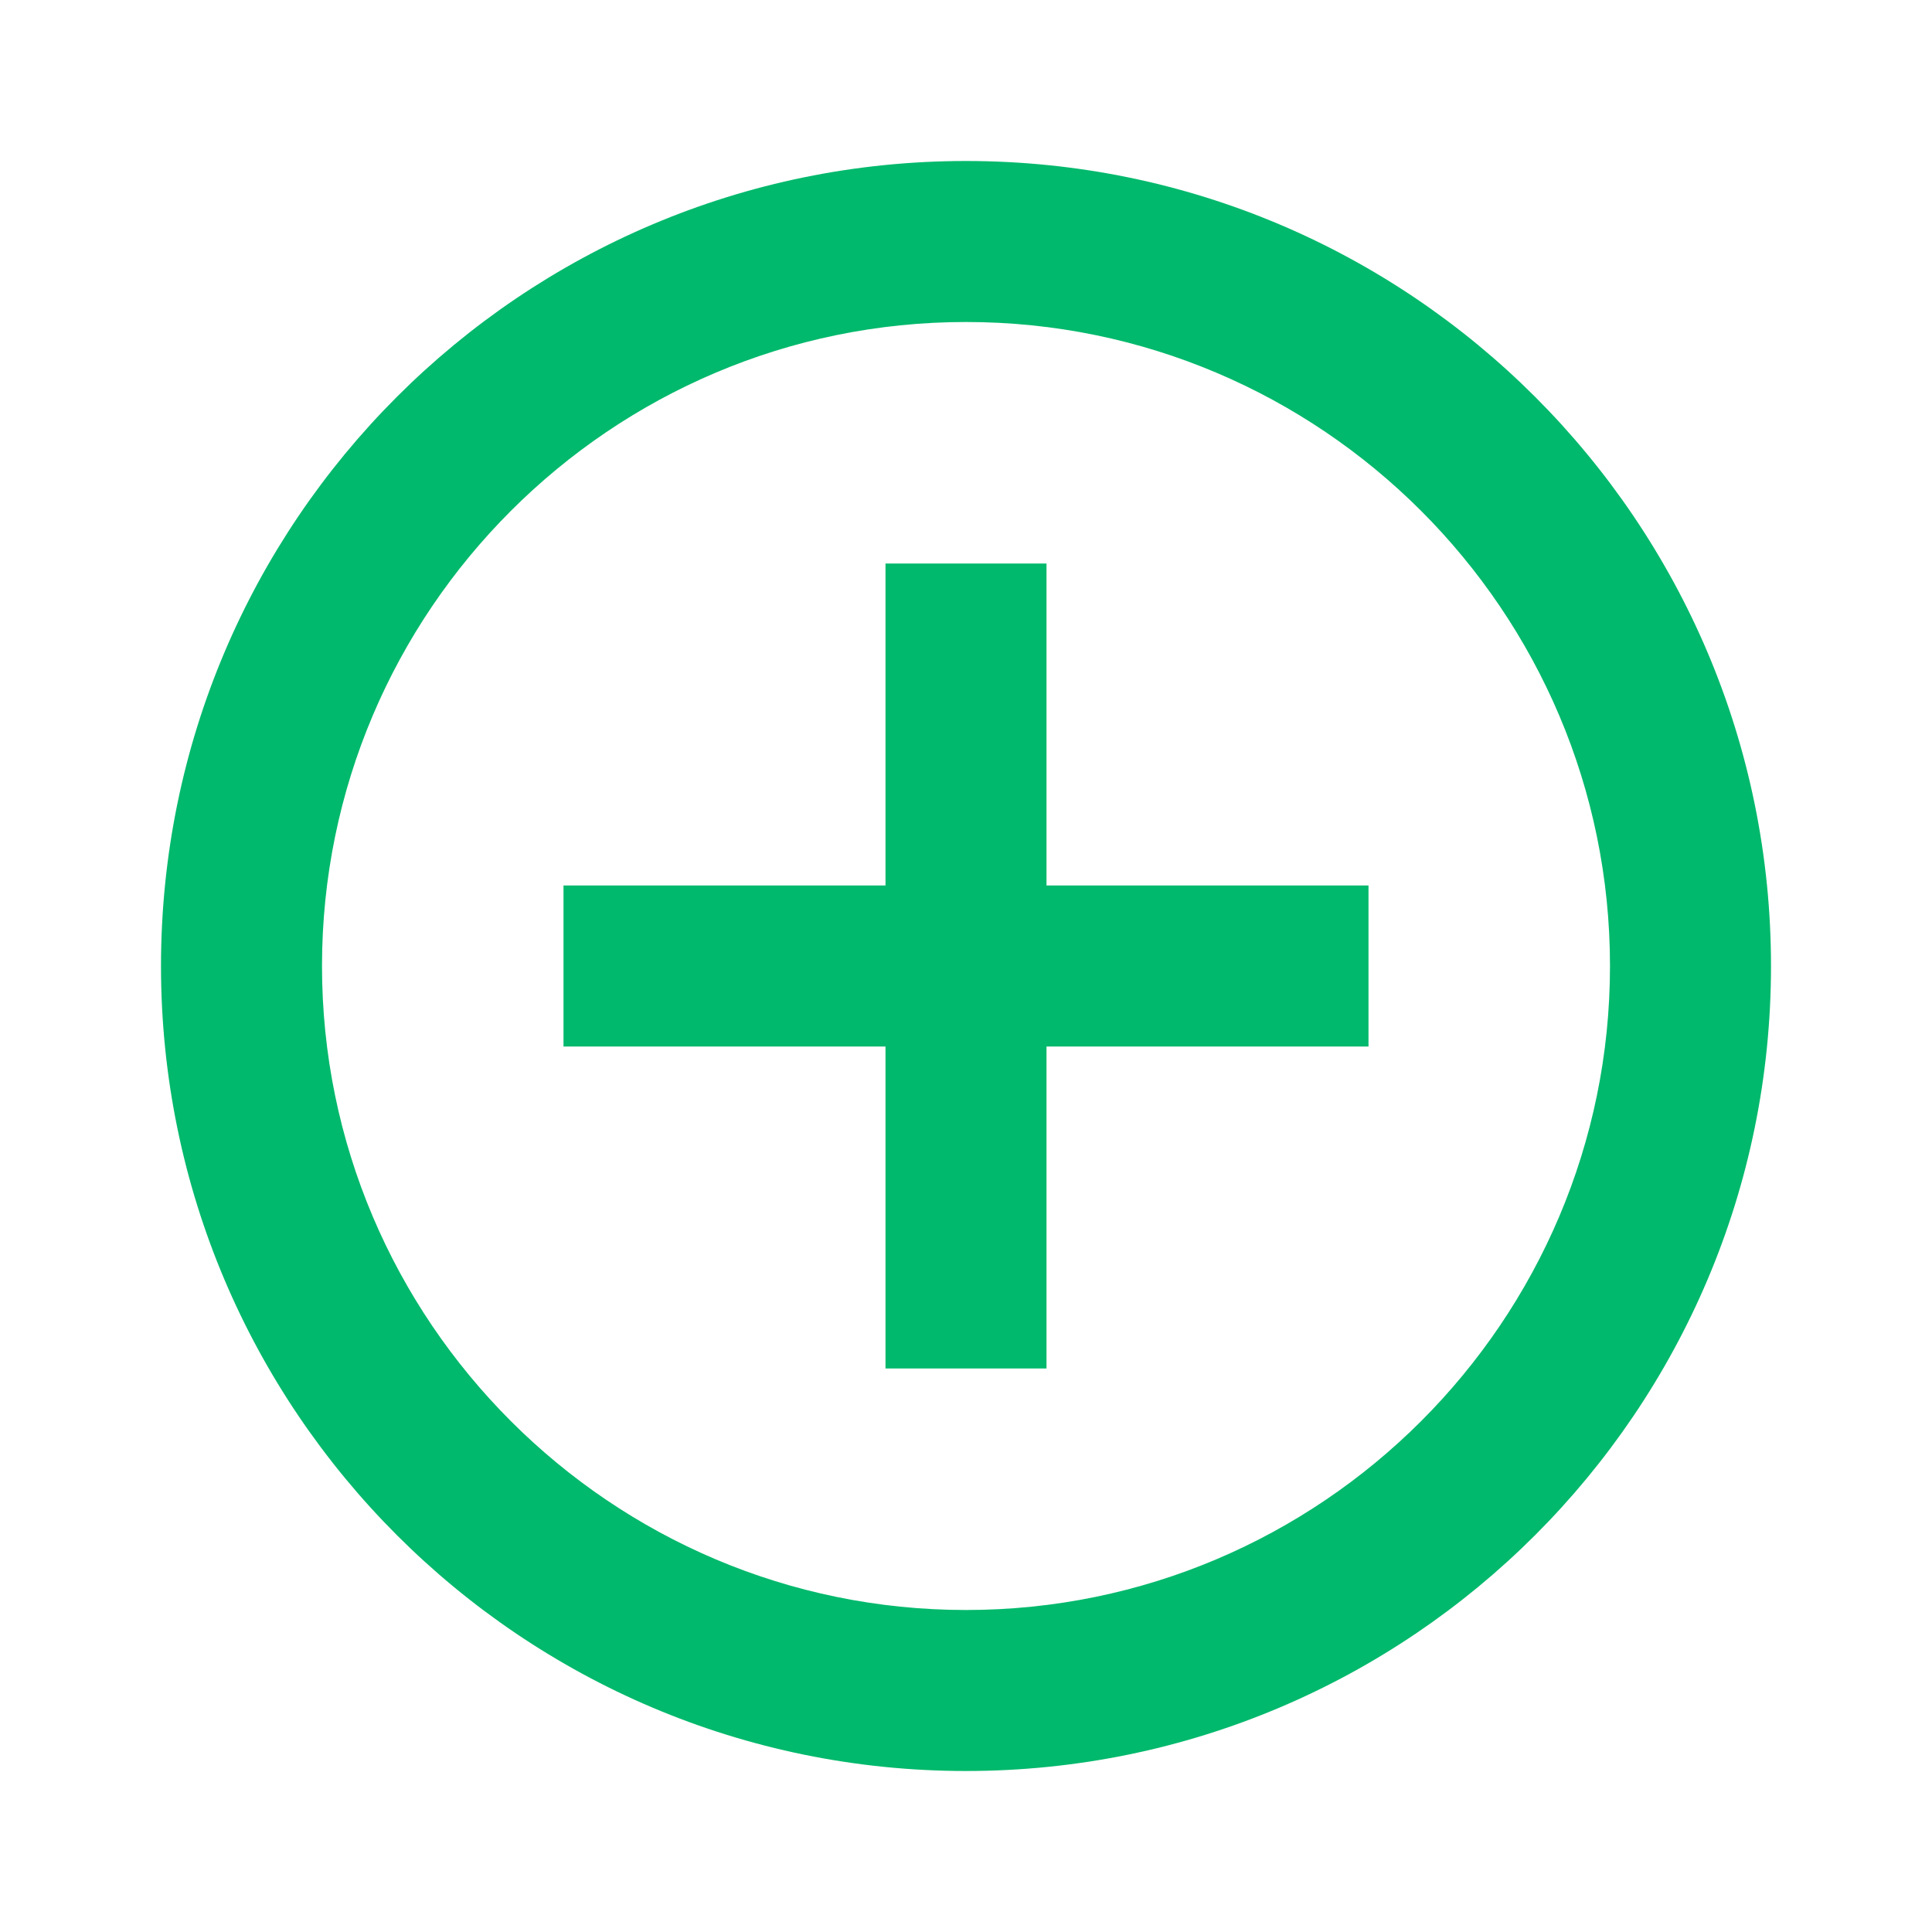
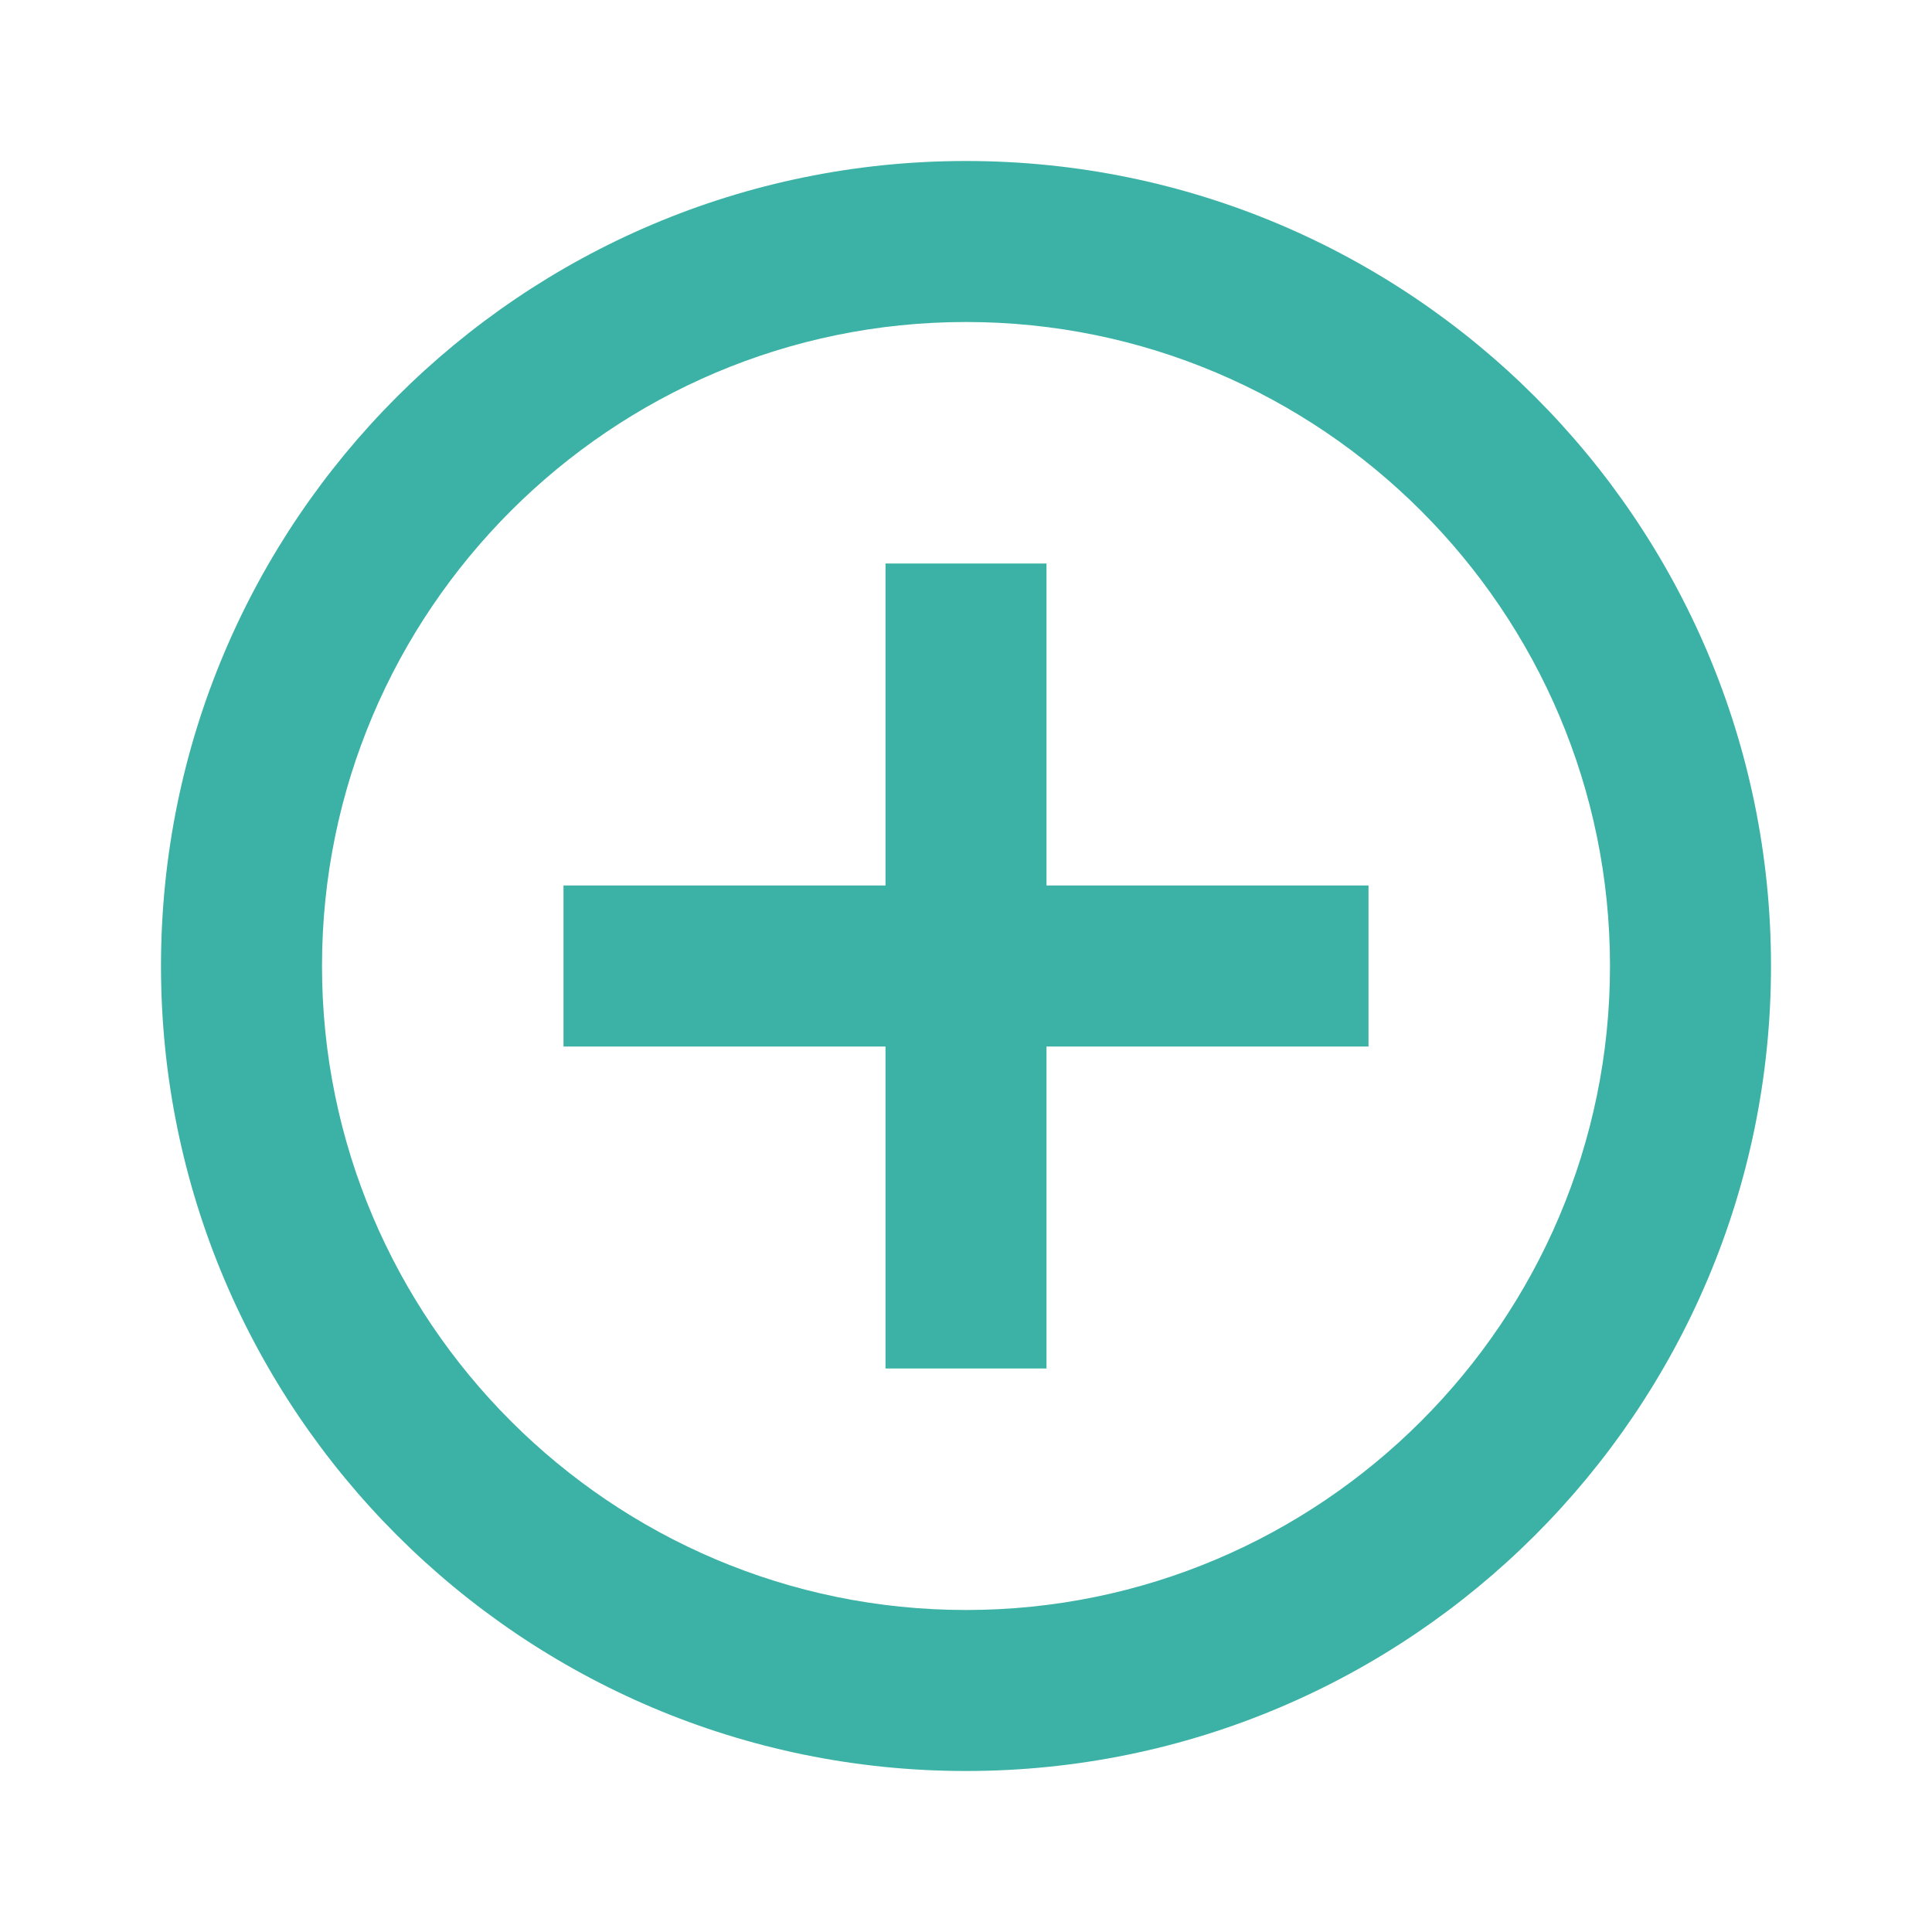
- <svg xmlns="http://www.w3.org/2000/svg" height="20px" viewBox="0 0 24 24" width="20px" fill="#00b96c">
+ <svg xmlns="http://www.w3.org/2000/svg" height="20px" viewBox="0 0 24 24" width="20px" fill="#3bb2a5">
  <path d="M0 0h24v24H0V0z" fill="none" />
  <path d="M13 7h-2v4H7v2h4v4h2v-4h4v-2h-4V7zm-1-5C6.48 2 2 6.48 2 12s4.48 10 10 10 10-4.48 10-10S17.52 2 12 2zm0 18c-4.41 0-8-3.59-8-8s3.59-8 8-8 8 3.59 8 8-3.59 8-8 8z" />
</svg>
